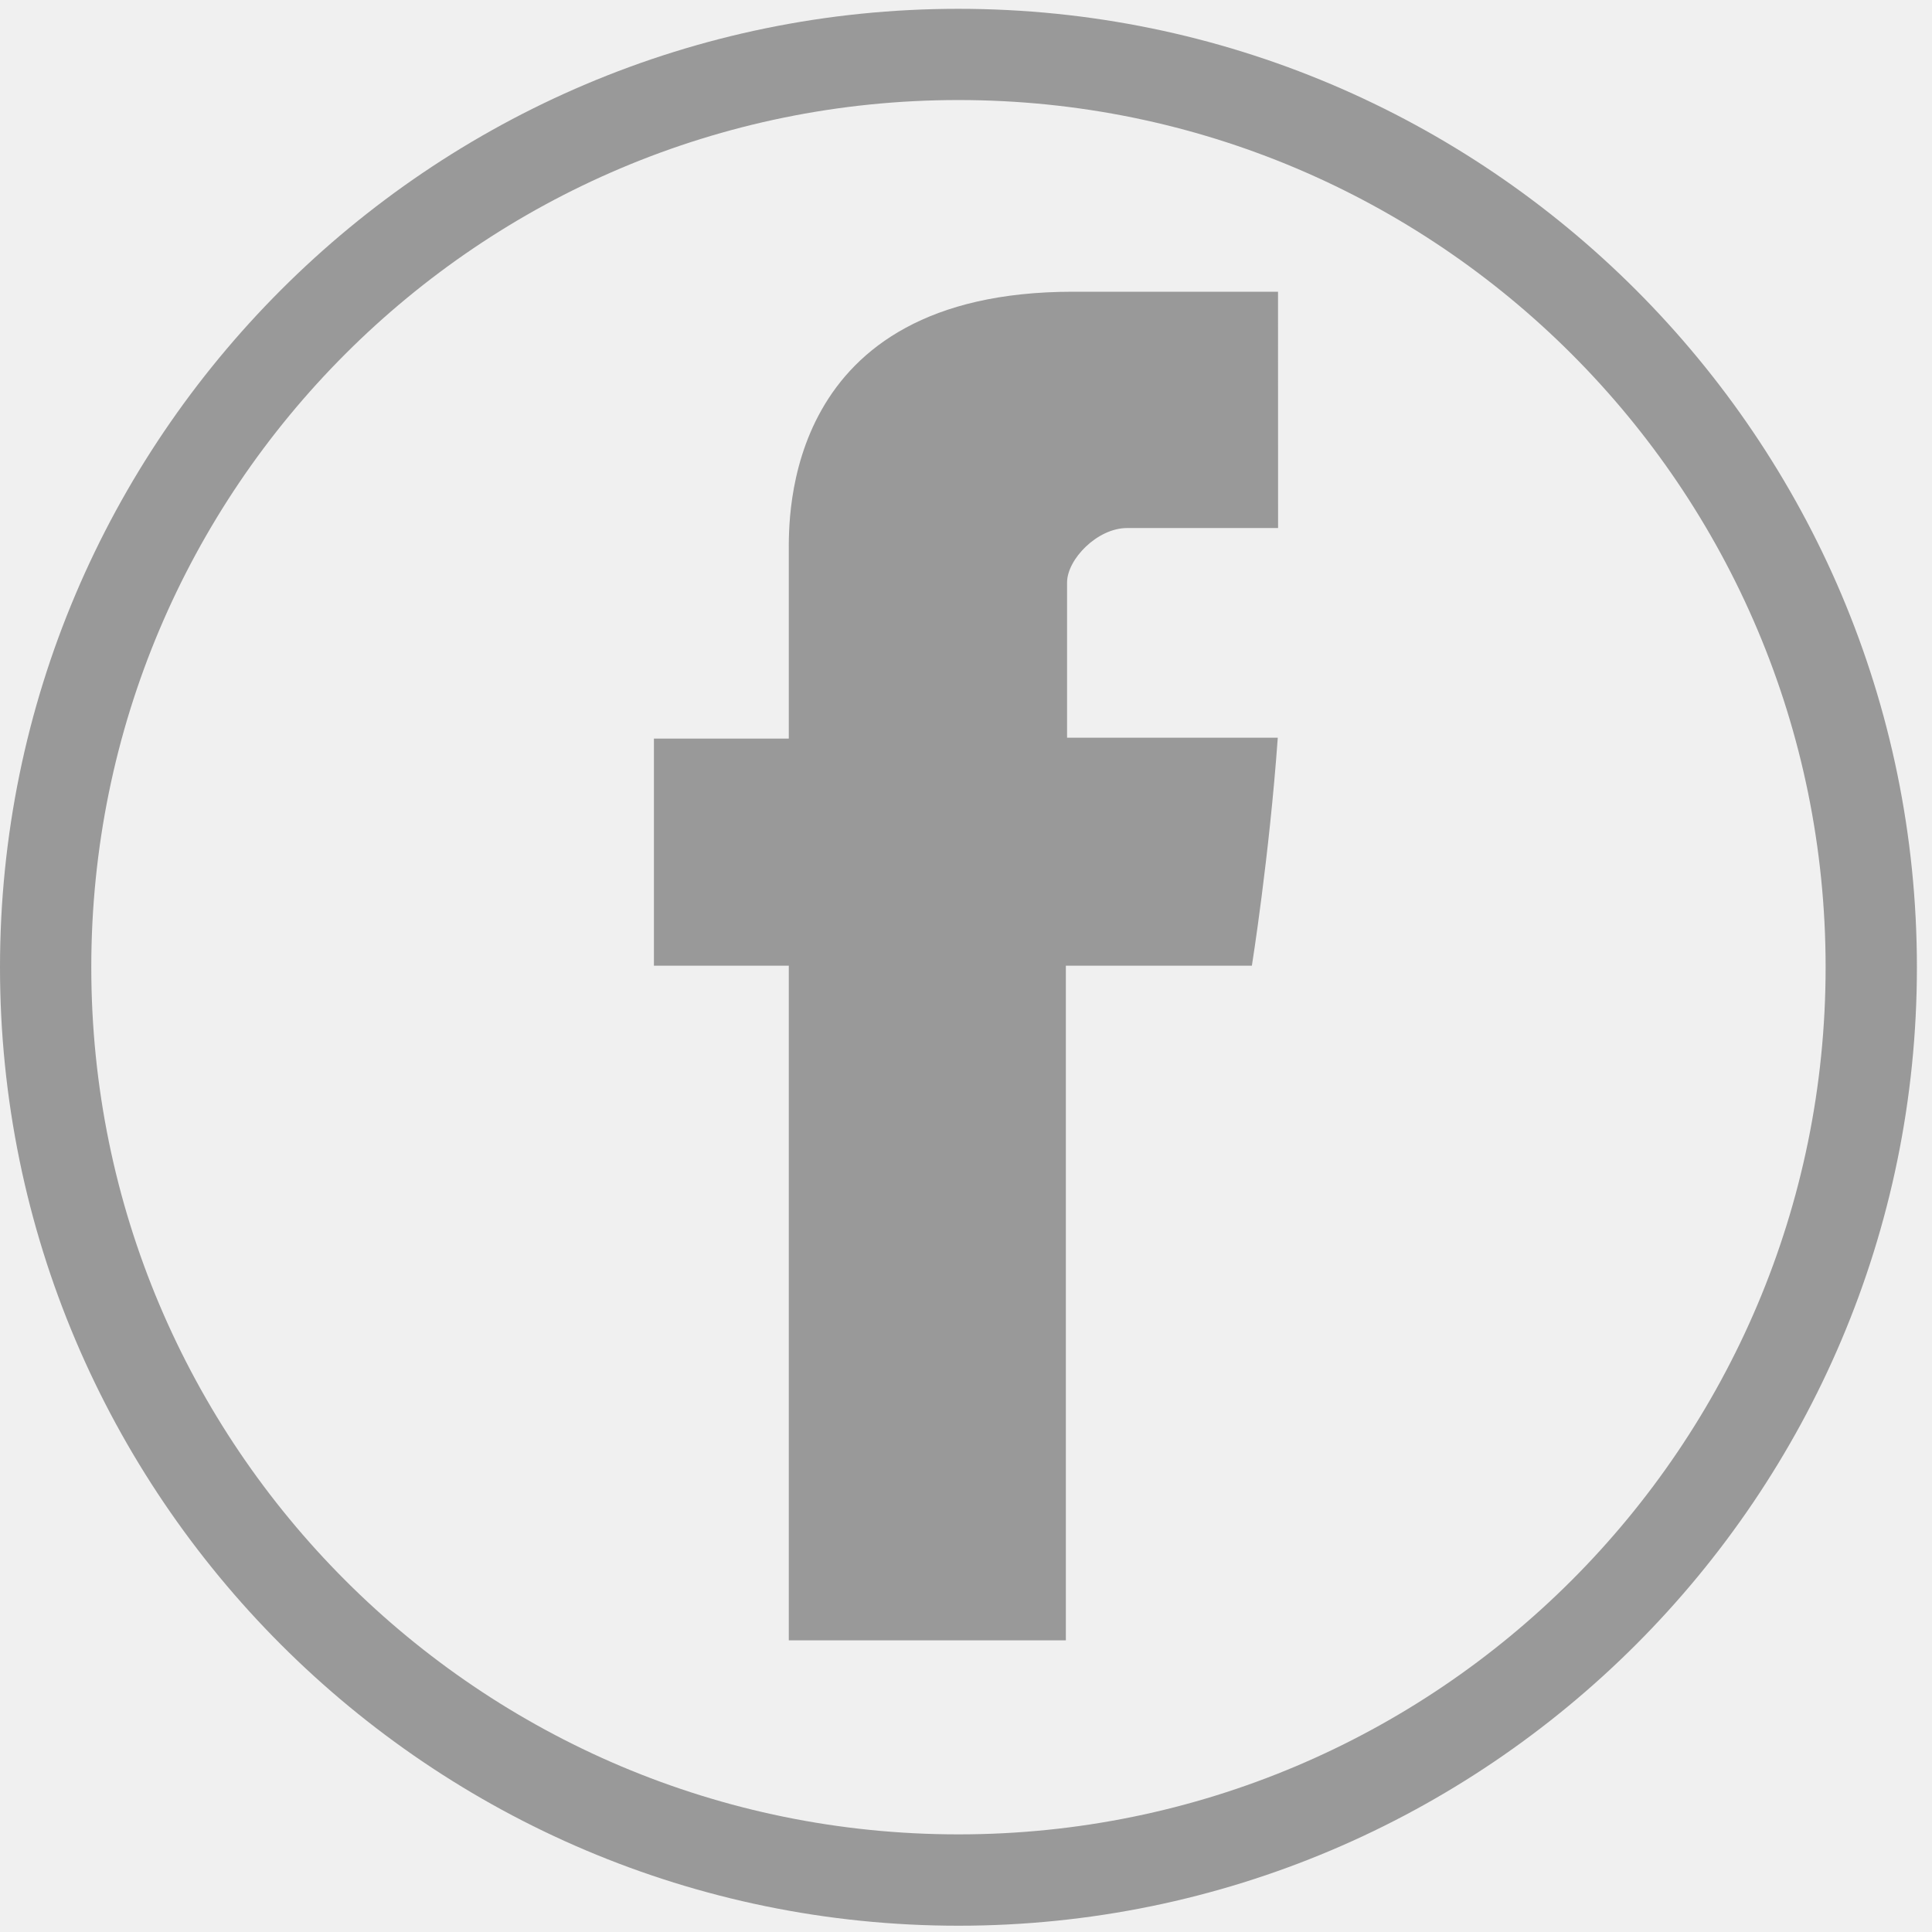
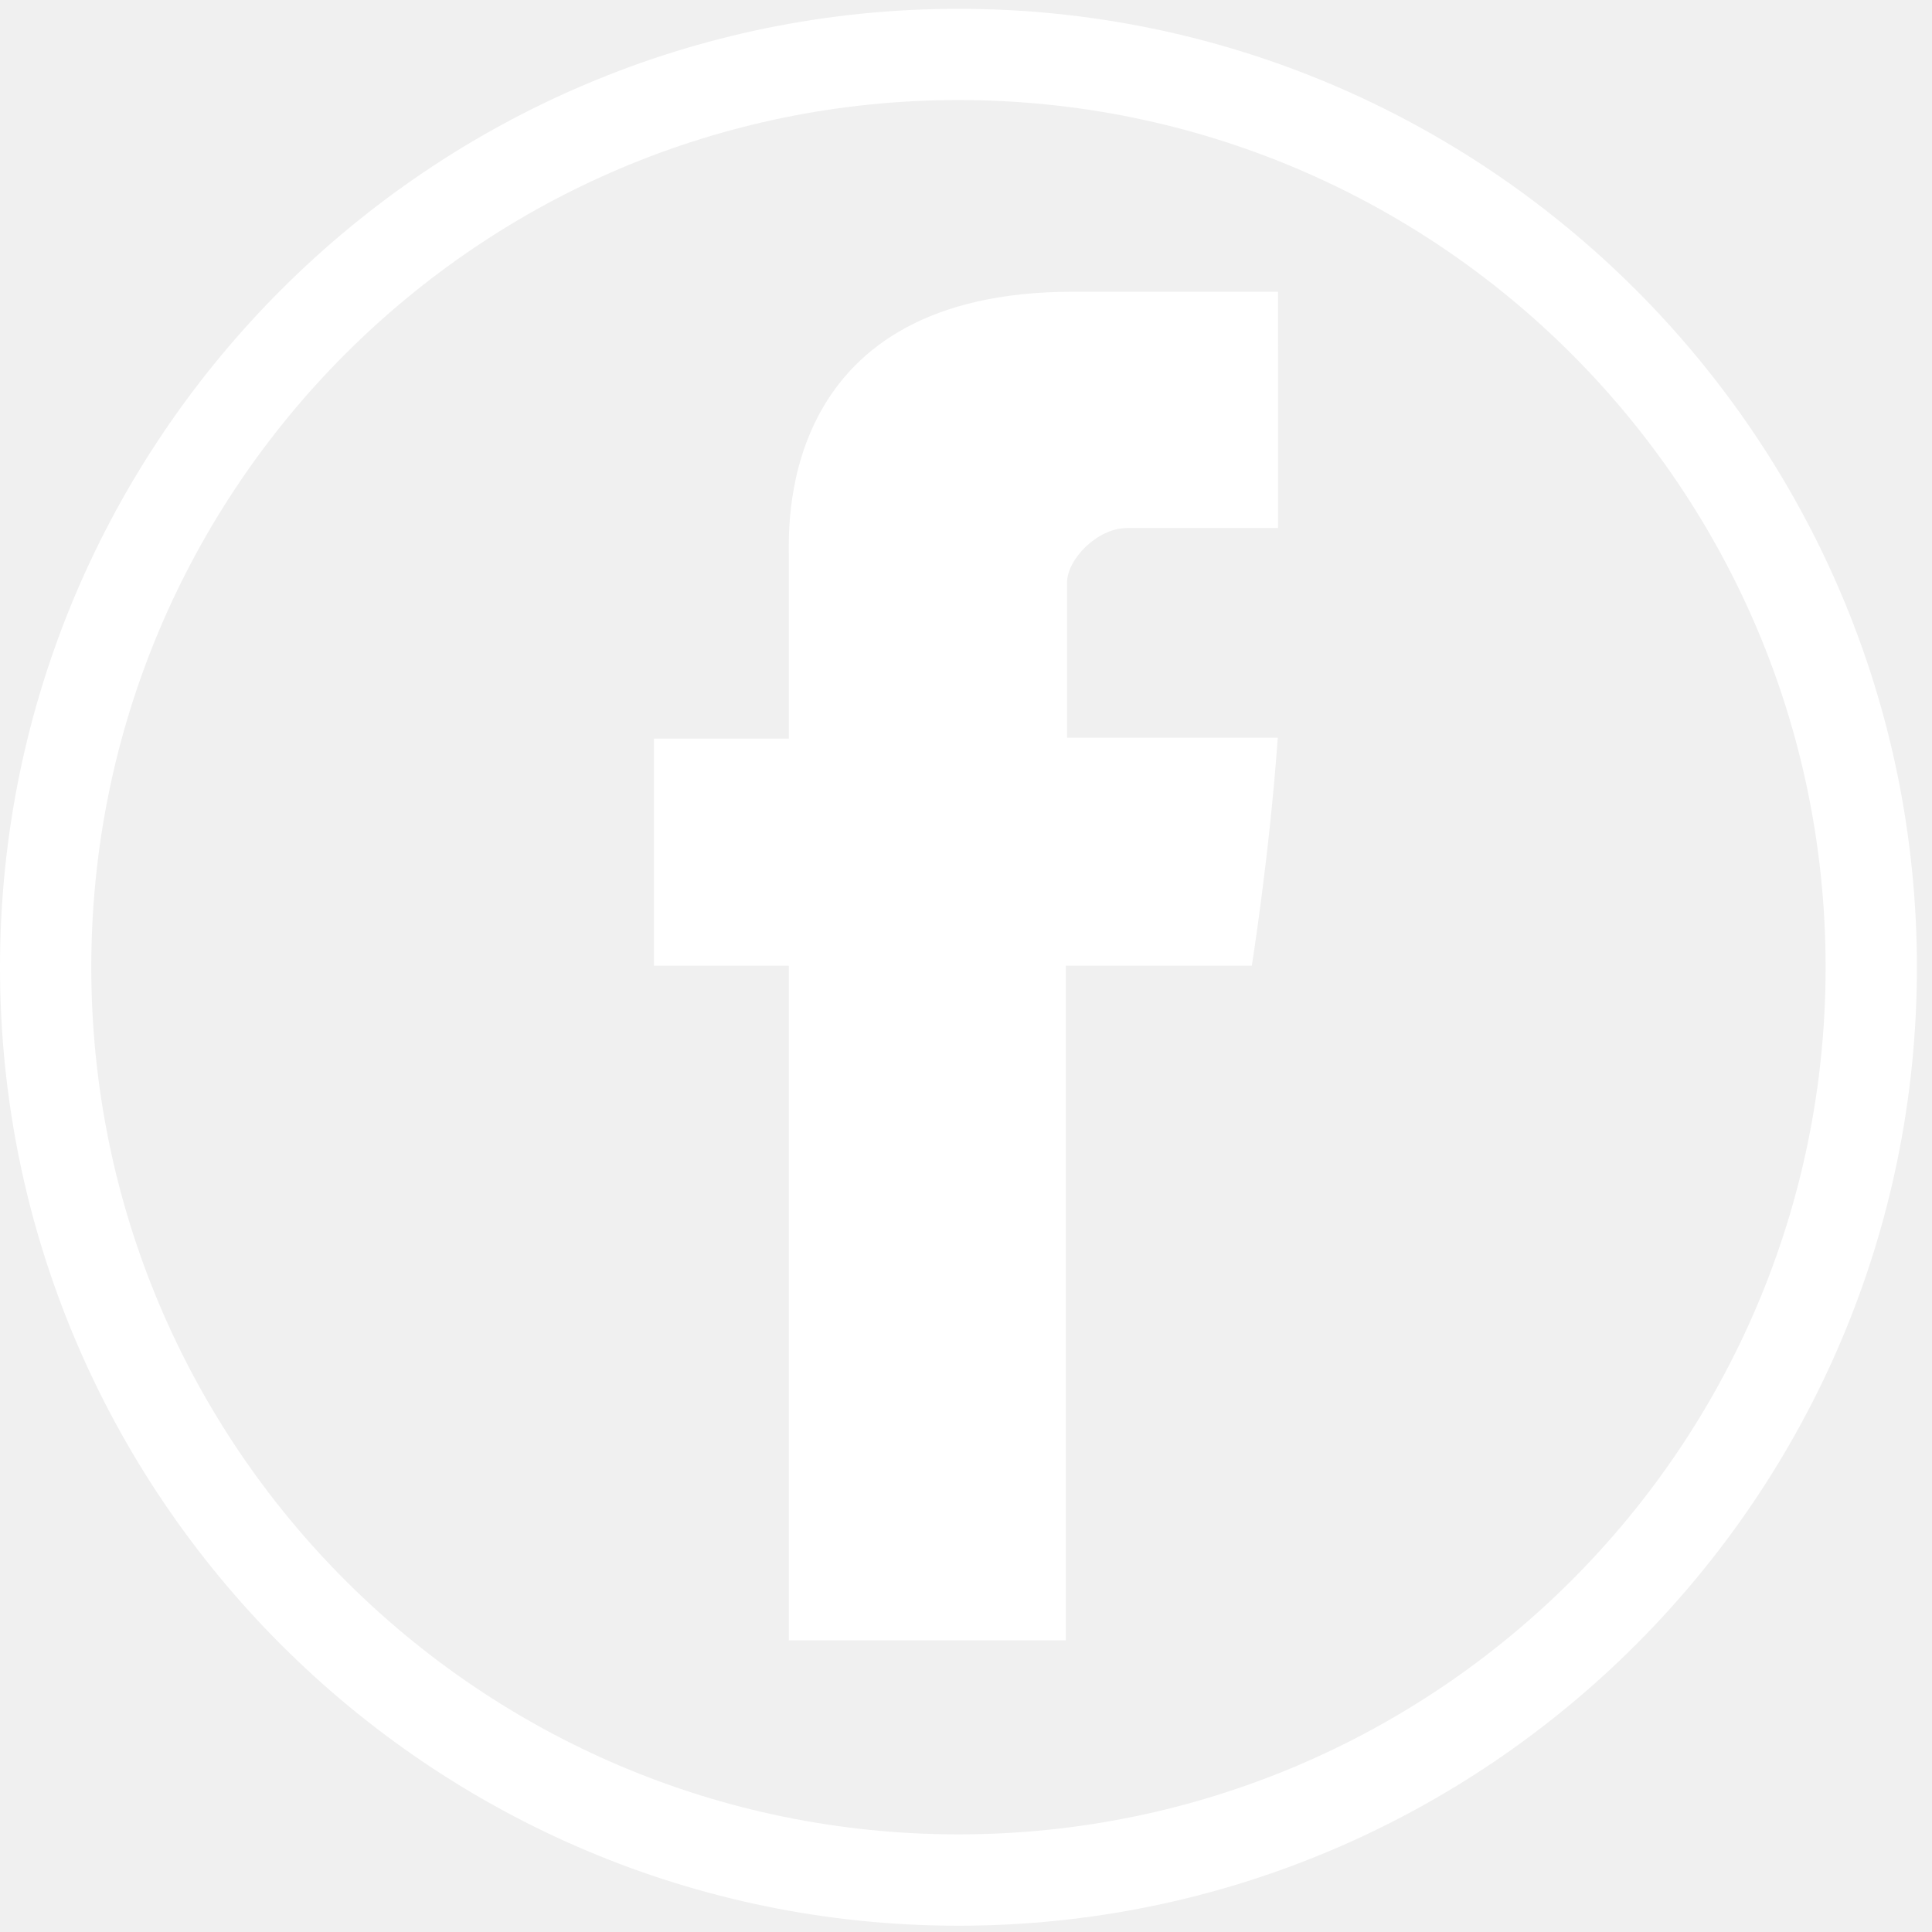
<svg xmlns="http://www.w3.org/2000/svg" version="1.1" id="Layer_1" x="0px" y="0px" width="32px" height="32px" viewBox="0 0 32 32" enable-background="new 0 0 32 32" xml:space="preserve">
-   <path fill="#999999" d="M15.875,1.657c7.932,0,14.363,6.431,14.363,14.363c0,7.932-6.432,14.363-14.363,14.363  c-7.933,0-14.363-6.432-14.363-14.363C1.512,8.088,7.942,1.657,15.875,1.657 M15.875,0.146C7.122,0.146,0,7.267,0,16.021  c0,8.754,7.122,15.875,15.875,15.875c8.754,0,15.875-7.121,15.875-15.875C31.75,7.267,24.629,0.146,15.875,0.146L15.875,0.146z" />
-   <path fill="#999999" d="M21.169,8.746c-0.964,0-2.006,0-2.501,0c-0.494,0-0.994,0.518-0.994,0.902c0,0.383,0,2.571,0,2.571  s3.091,0,3.49,0c-0.141,1.972-0.429,3.776-0.429,3.776h-3.081v11.174h-4.589V15.995h-2.234v-3.762h2.234c0,0,0-2.512,0-3.075  c0-0.562-0.113-4.326,4.704-4.326c0.647,0,2.111,0,3.399,0C21.169,6.465,21.169,8.234,21.169,8.746z" />
+   <path fill="#FFFFFF" d="M15.875,1.657c7.932,0,14.363,6.431,14.363,14.363s-6.432,14.363-14.363,14.363  c-7.933,0-14.363-6.432-14.363-14.363C1.512,8.088,7.942,1.657,15.875,1.657 M15.875,0.146C7.122,0.146,0,7.267,0,16.021  c0,8.754,7.122,15.875,15.875,15.875c8.754,0,15.875-7.121,15.875-15.875C31.75,7.267,24.629,0.146,15.875,0.146L15.875,0.146z" />
+   <path fill="#FFFFFF" d="M21.169,8.746c-0.964,0-2.006,0-2.501,0c-0.494,0-0.994,0.518-0.994,0.902c0,0.383,0,2.571,0,2.571  s3.092,0,3.49,0c-0.141,1.972-0.43,3.776-0.43,3.776h-3.08v11.174h-4.589V15.995h-2.234v-3.762h2.234c0,0,0-2.512,0-3.075  c0-0.562-0.113-4.326,4.705-4.326c0.646,0,2.11,0,3.398,0C21.169,6.465,21.169,8.234,21.169,8.746z" />
</svg>
